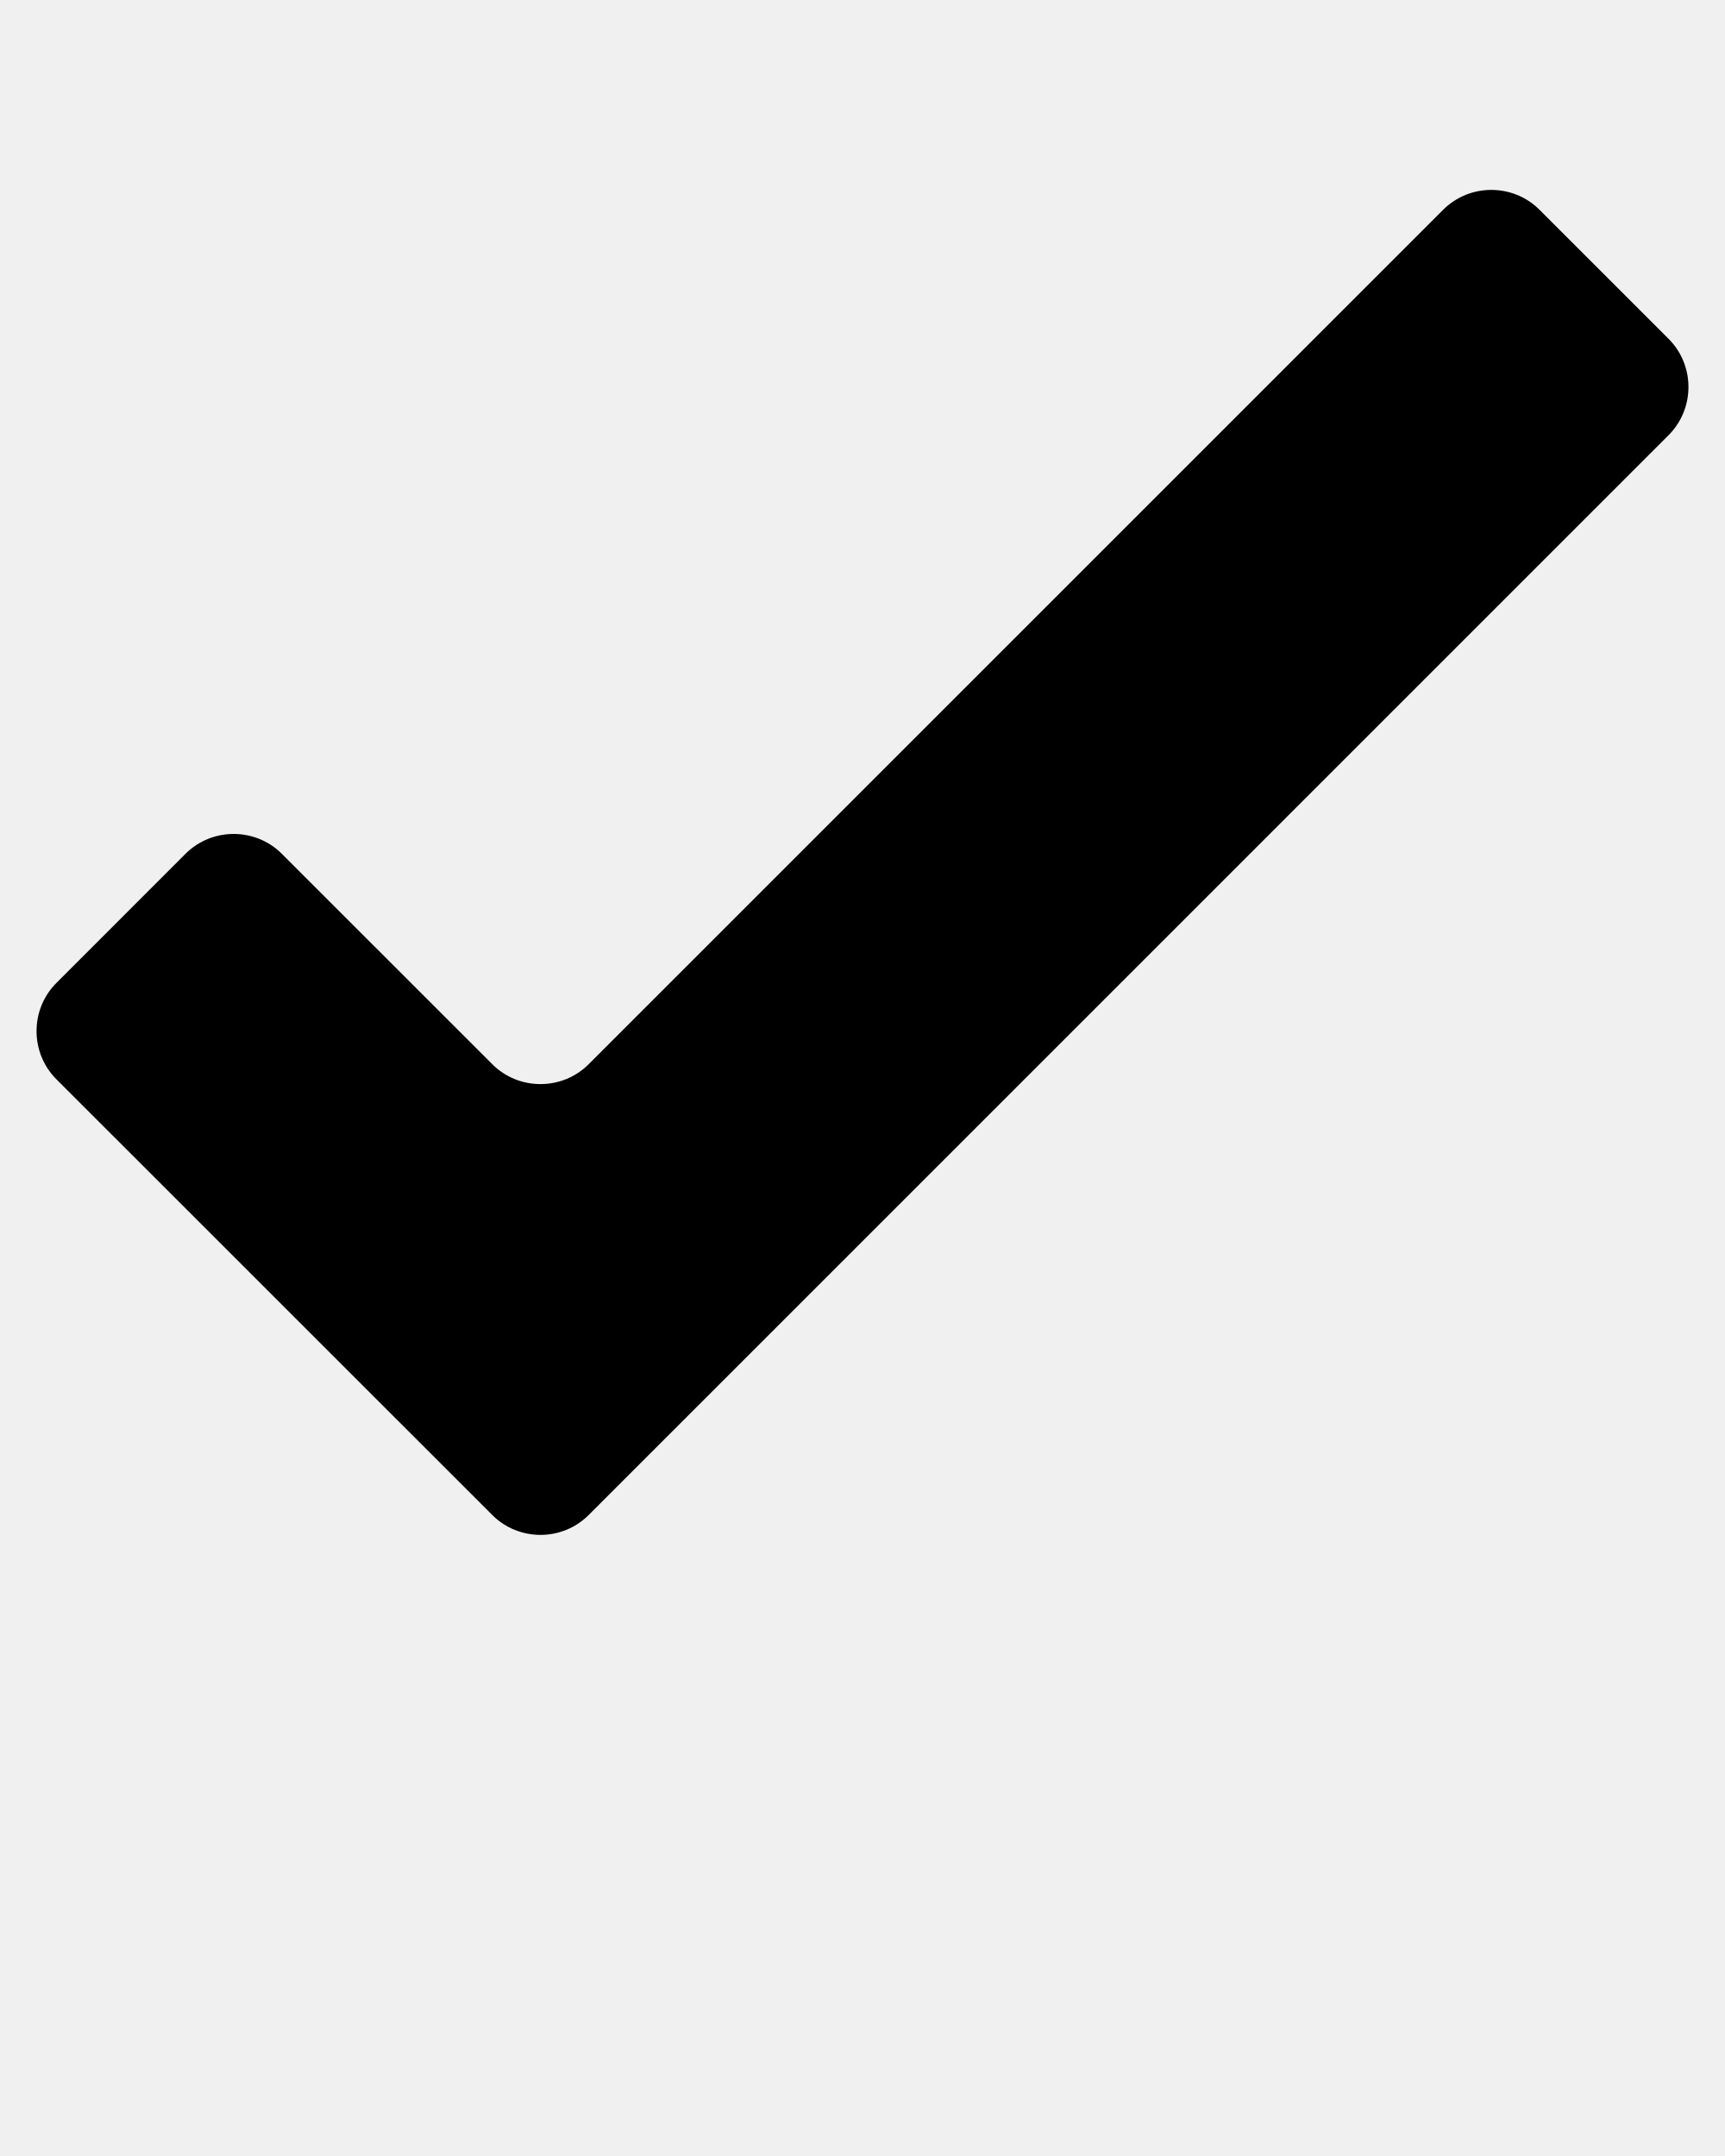
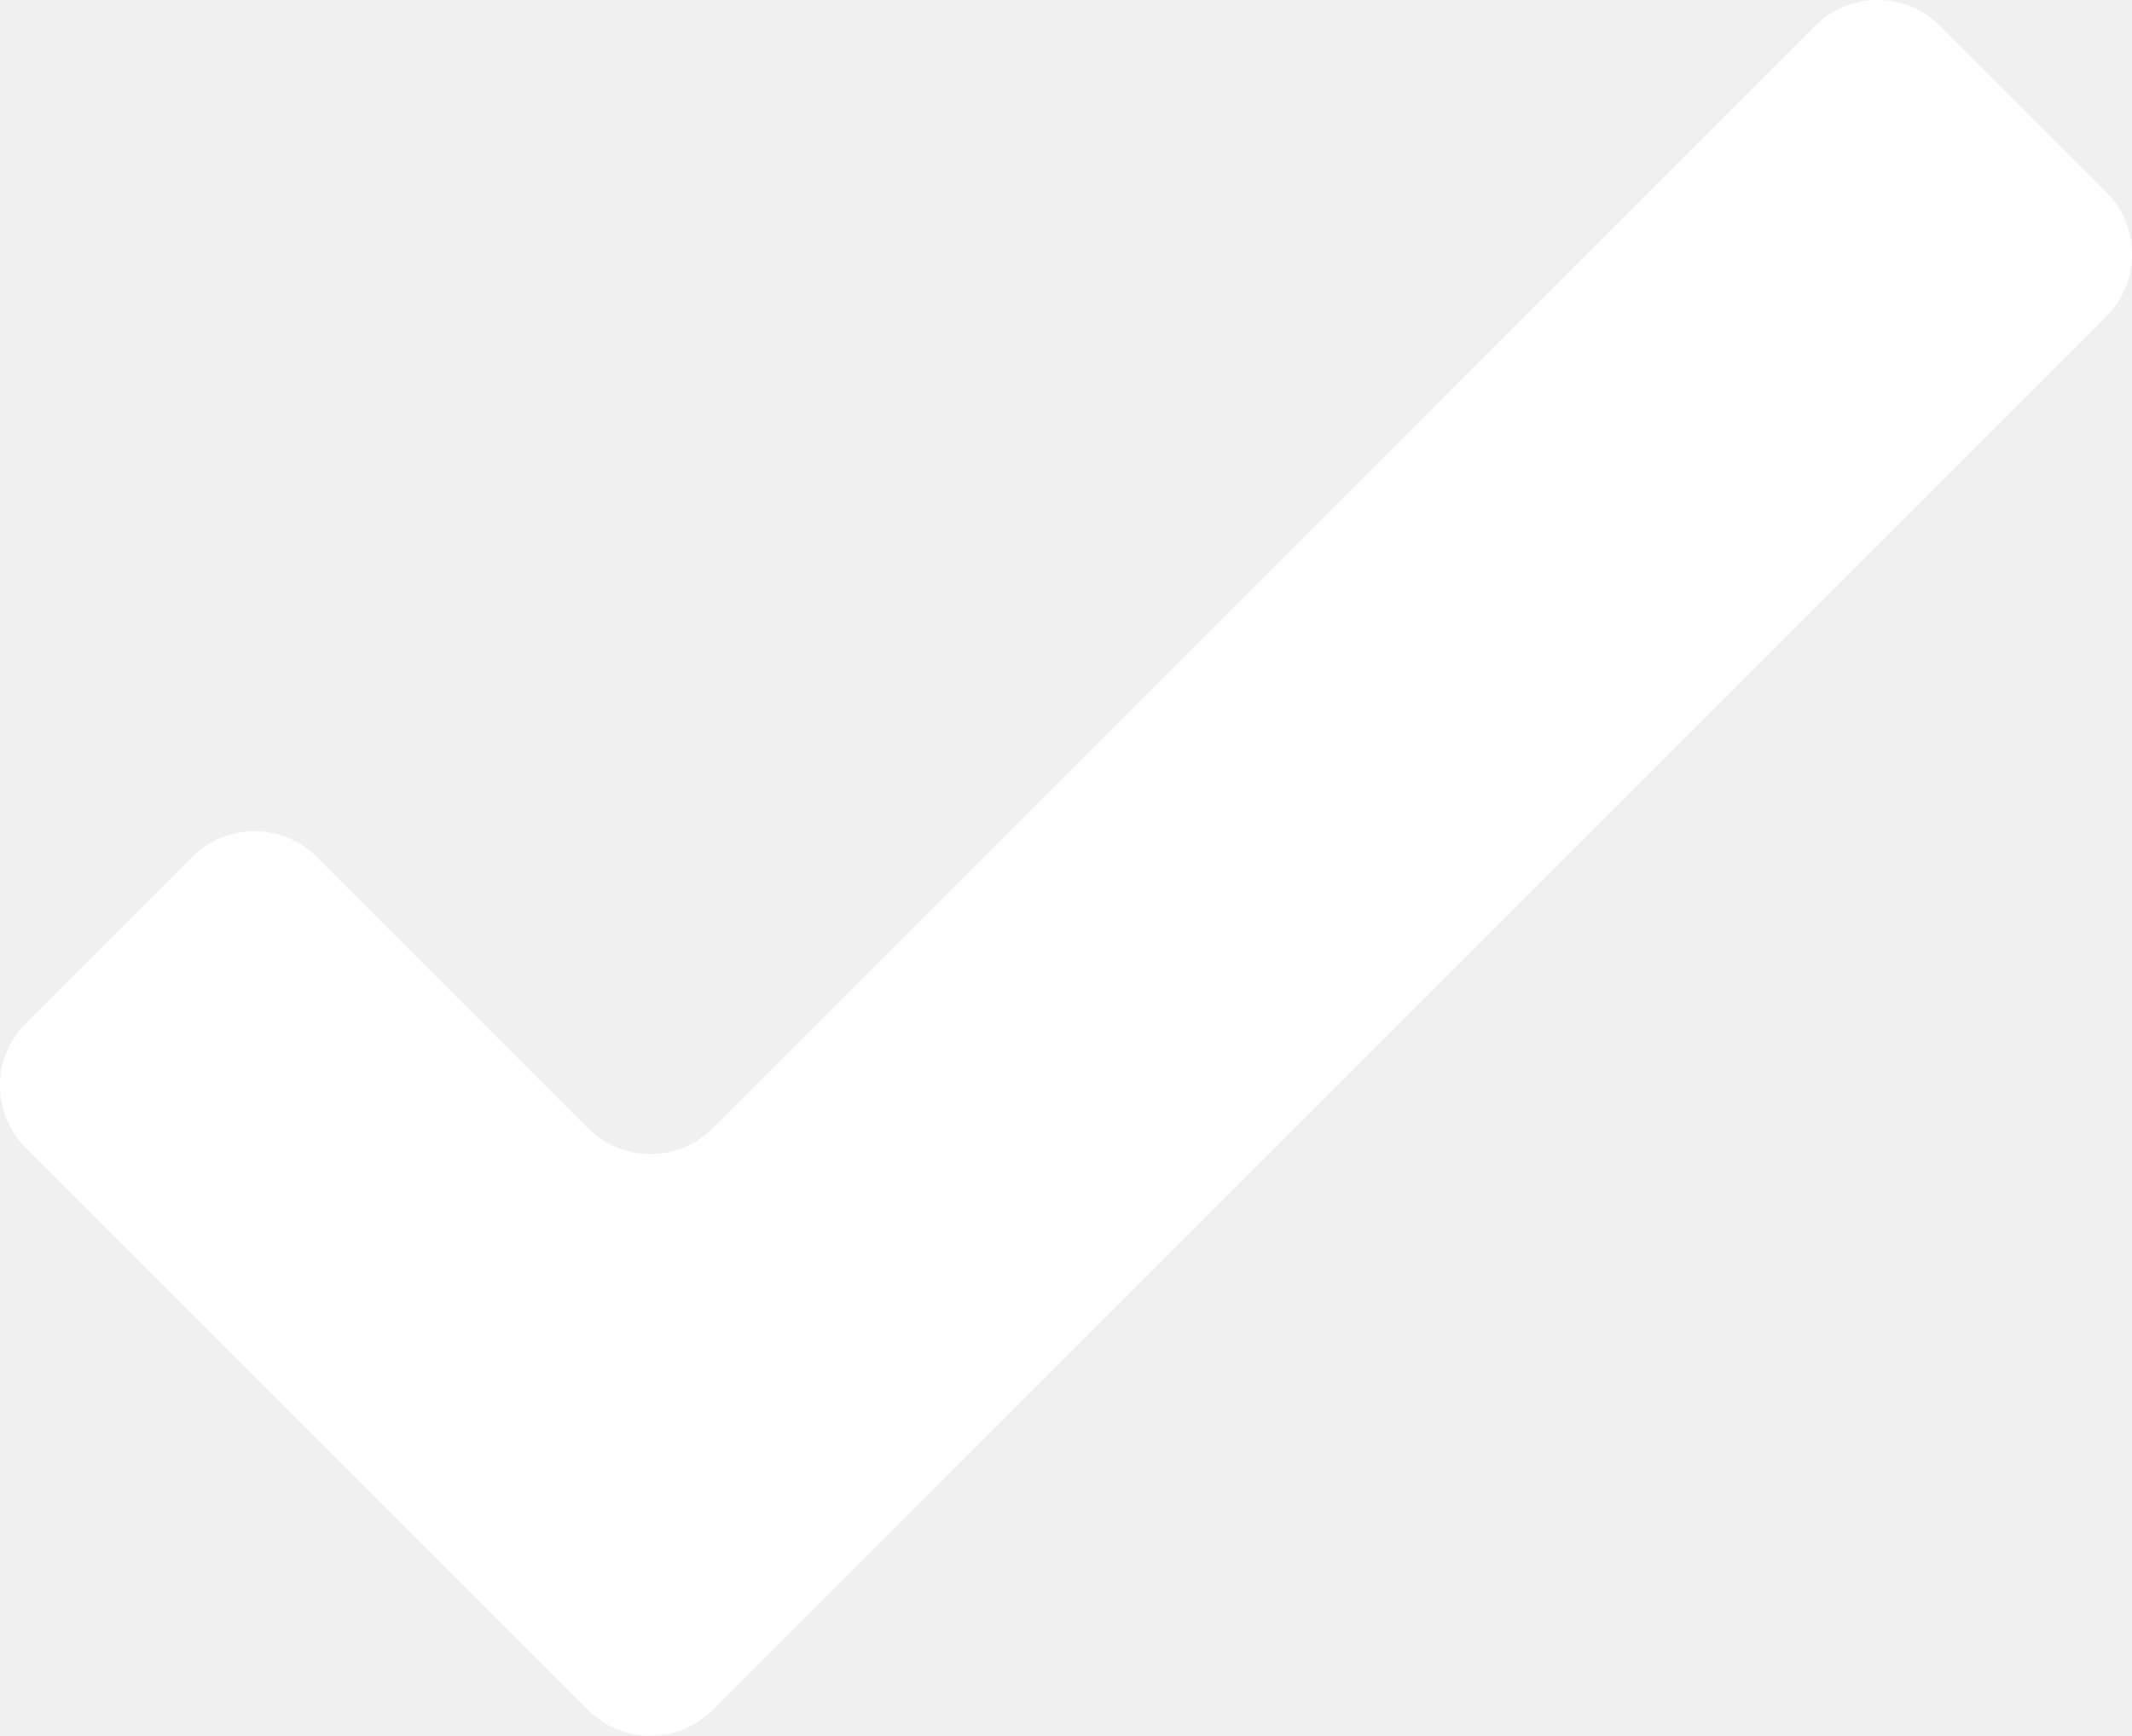
- <svg xmlns="http://www.w3.org/2000/svg" version="1.1" x="0px" y="0px" viewBox="0 0 100 125" enable-background="new 0 0 100 100" xml:space="preserve">
-   <path d="M89.246,12.162c-1.534-1.535-4.05-1.535-5.585,0L34.124,61.702c-1.535,1.535-4.05,1.535-5.585,0l-12.201-12.2  c-1.535-1.535-4.05-1.535-5.585,0l-7.483,7.487c-1.535,1.535-1.535,4.05,0,5.585l25.269,25.264c1.535,1.535,4.05,1.535,5.585,0  L96.729,25.23c1.536-1.536,1.536-4.05,0-5.586L89.246,12.162z" />
+ <svg xmlns="http://www.w3.org/2000/svg" version="1.1" id="Layer_1" x="0px" y="0px" width="574.573px" height="467.871px" viewBox="12.713 86.065 574.573 467.871" enable-background="new 12.713 86.065 574.573 467.871" xml:space="preserve">
+   <path fill="#FFFFFF" d="M535.476,92.972c-9.203-9.21-24.3-9.21-33.51,0l-297.222,297.24c-9.21,9.21-24.3,9.21-33.51,0l-73.206-73.2  c-9.21-9.21-24.3-9.21-33.51,0L19.62,361.934c-9.21,9.21-9.21,24.3,0,33.51l151.614,151.584c9.21,9.21,24.3,9.21,33.51,0  l375.63-375.648c9.216-9.216,9.216-24.3,0-33.516L535.476,92.972z" />
</svg>
